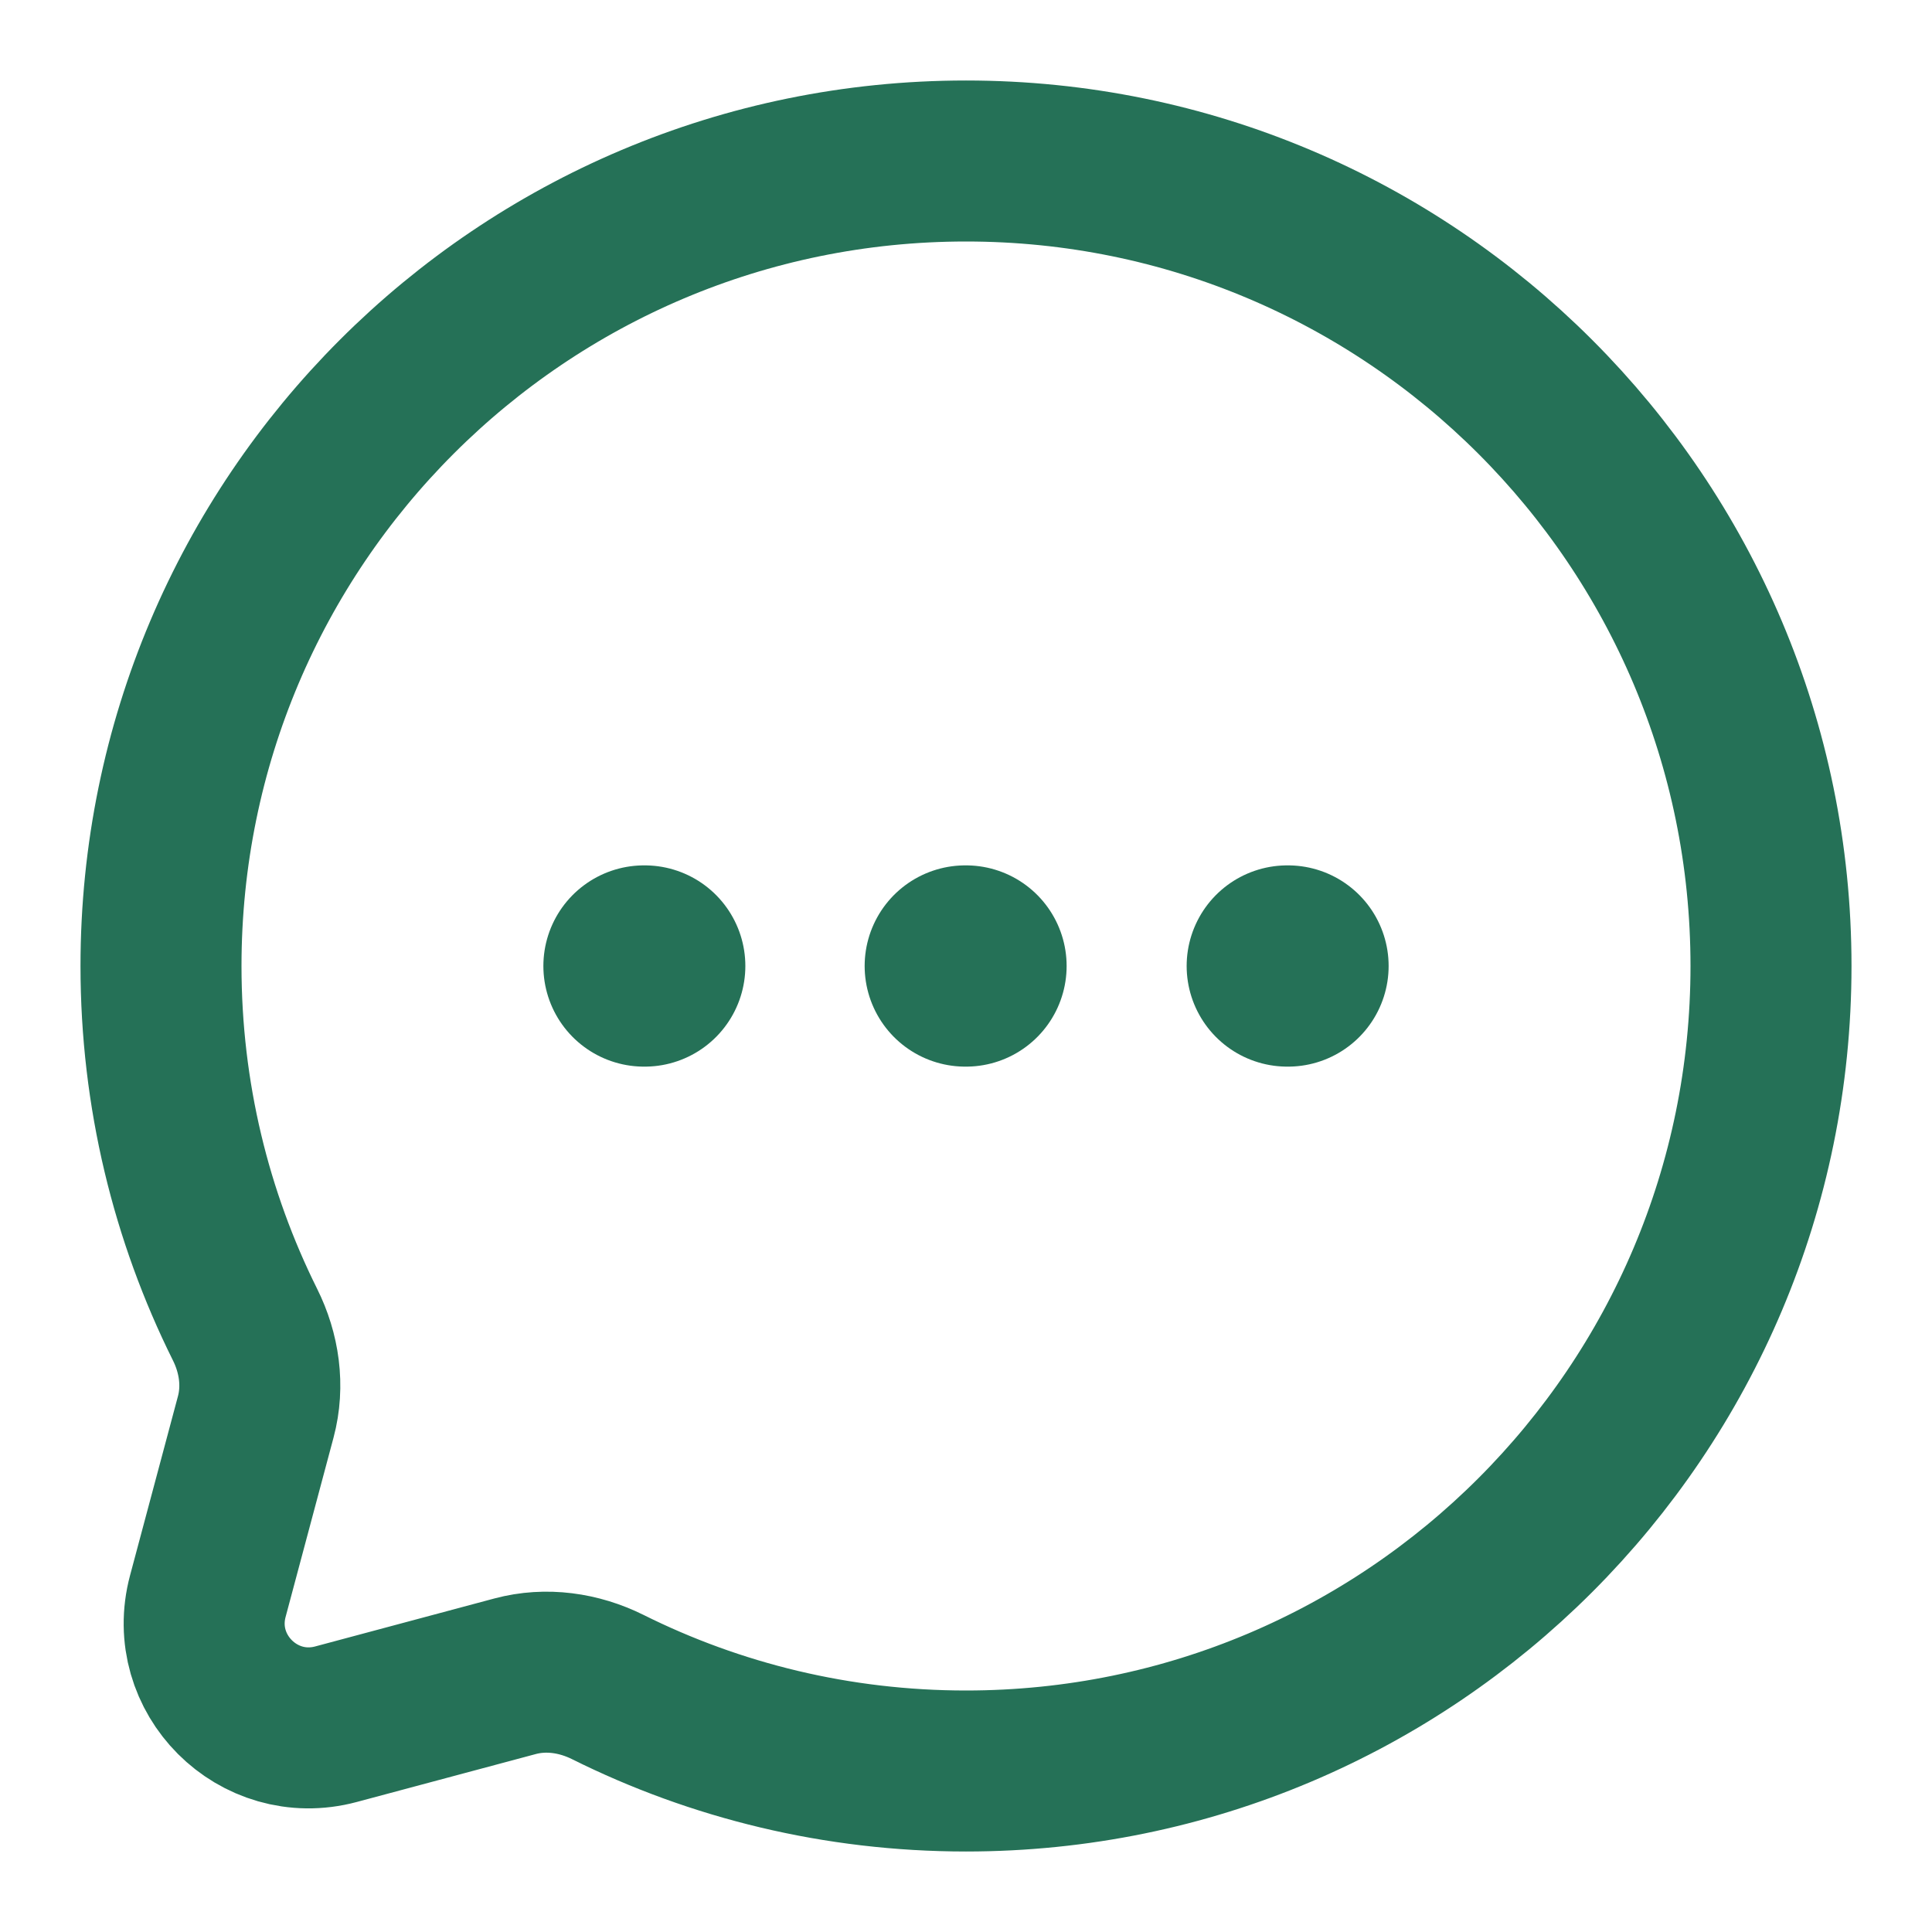
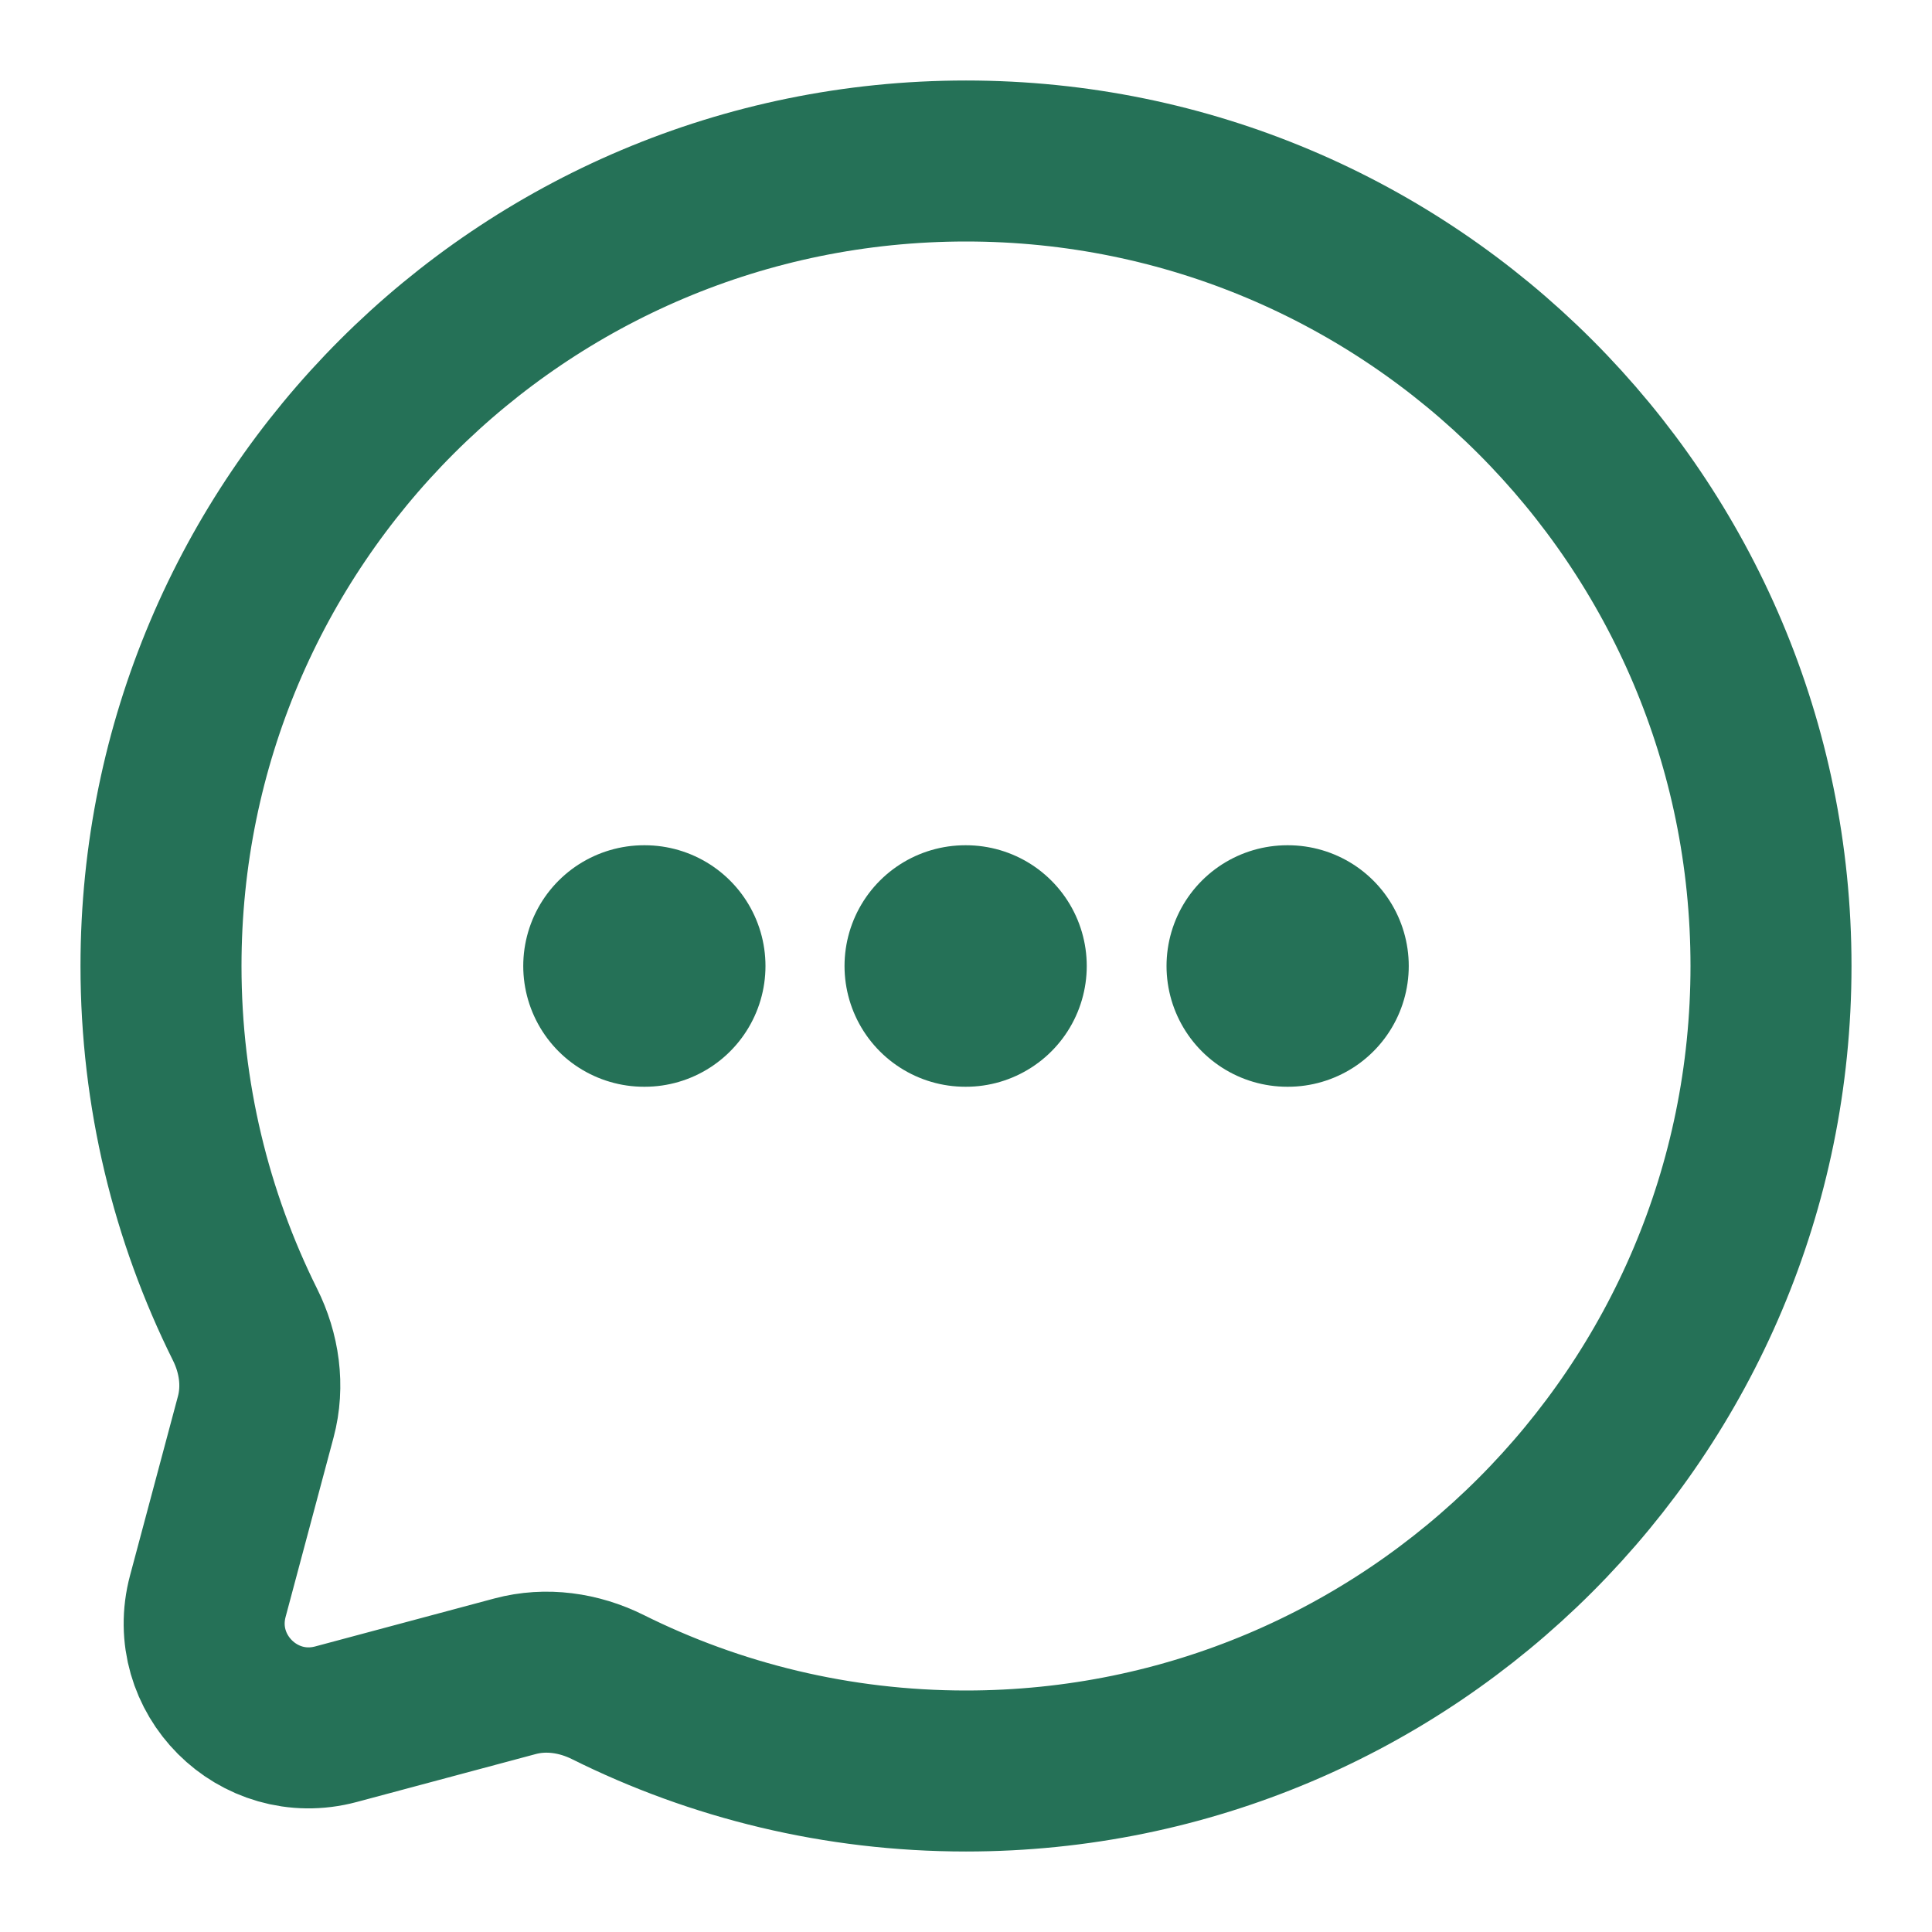
<svg xmlns="http://www.w3.org/2000/svg" width="800px" height="800px" viewBox="0 0 24 24" fill="none">
  <g id="SVGRepo_bgCarrier" stroke-width="0" />
  <g id="SVGRepo_tracerCarrier" stroke-linecap="round" stroke-linejoin="round" />
  <g id="SVGRepo_iconCarrier">
-     <path d="M8 12H8.009M11.991 12H12M15.991 12H16" stroke="#257157" stroke-width="2.5" stroke-linecap="round" stroke-linejoin="round" />
+     <path d="M8 12H8.009M11.991 12H12M15.991 12H16" stroke="#257157" stroke-width="3" stroke-linecap="round" stroke-linejoin="round" />
    <path d="M12 22C17.523 22 22 17.523 22 12C22 6.477 17.523 2 12 2C6.477 2 2 6.477 2 12C2 13.6 2.376 15.112 3.043 16.453C3.221 16.809 3.28 17.216 3.177 17.601L2.582 19.827C2.323 20.793 3.207 21.677 4.173 21.419L6.399 20.823C6.784 20.72 7.191 20.779 7.548 20.956C8.888 21.624 10.4 22 12 22Z" stroke="#257157" stroke-width="2" />
  </g>
</svg>
